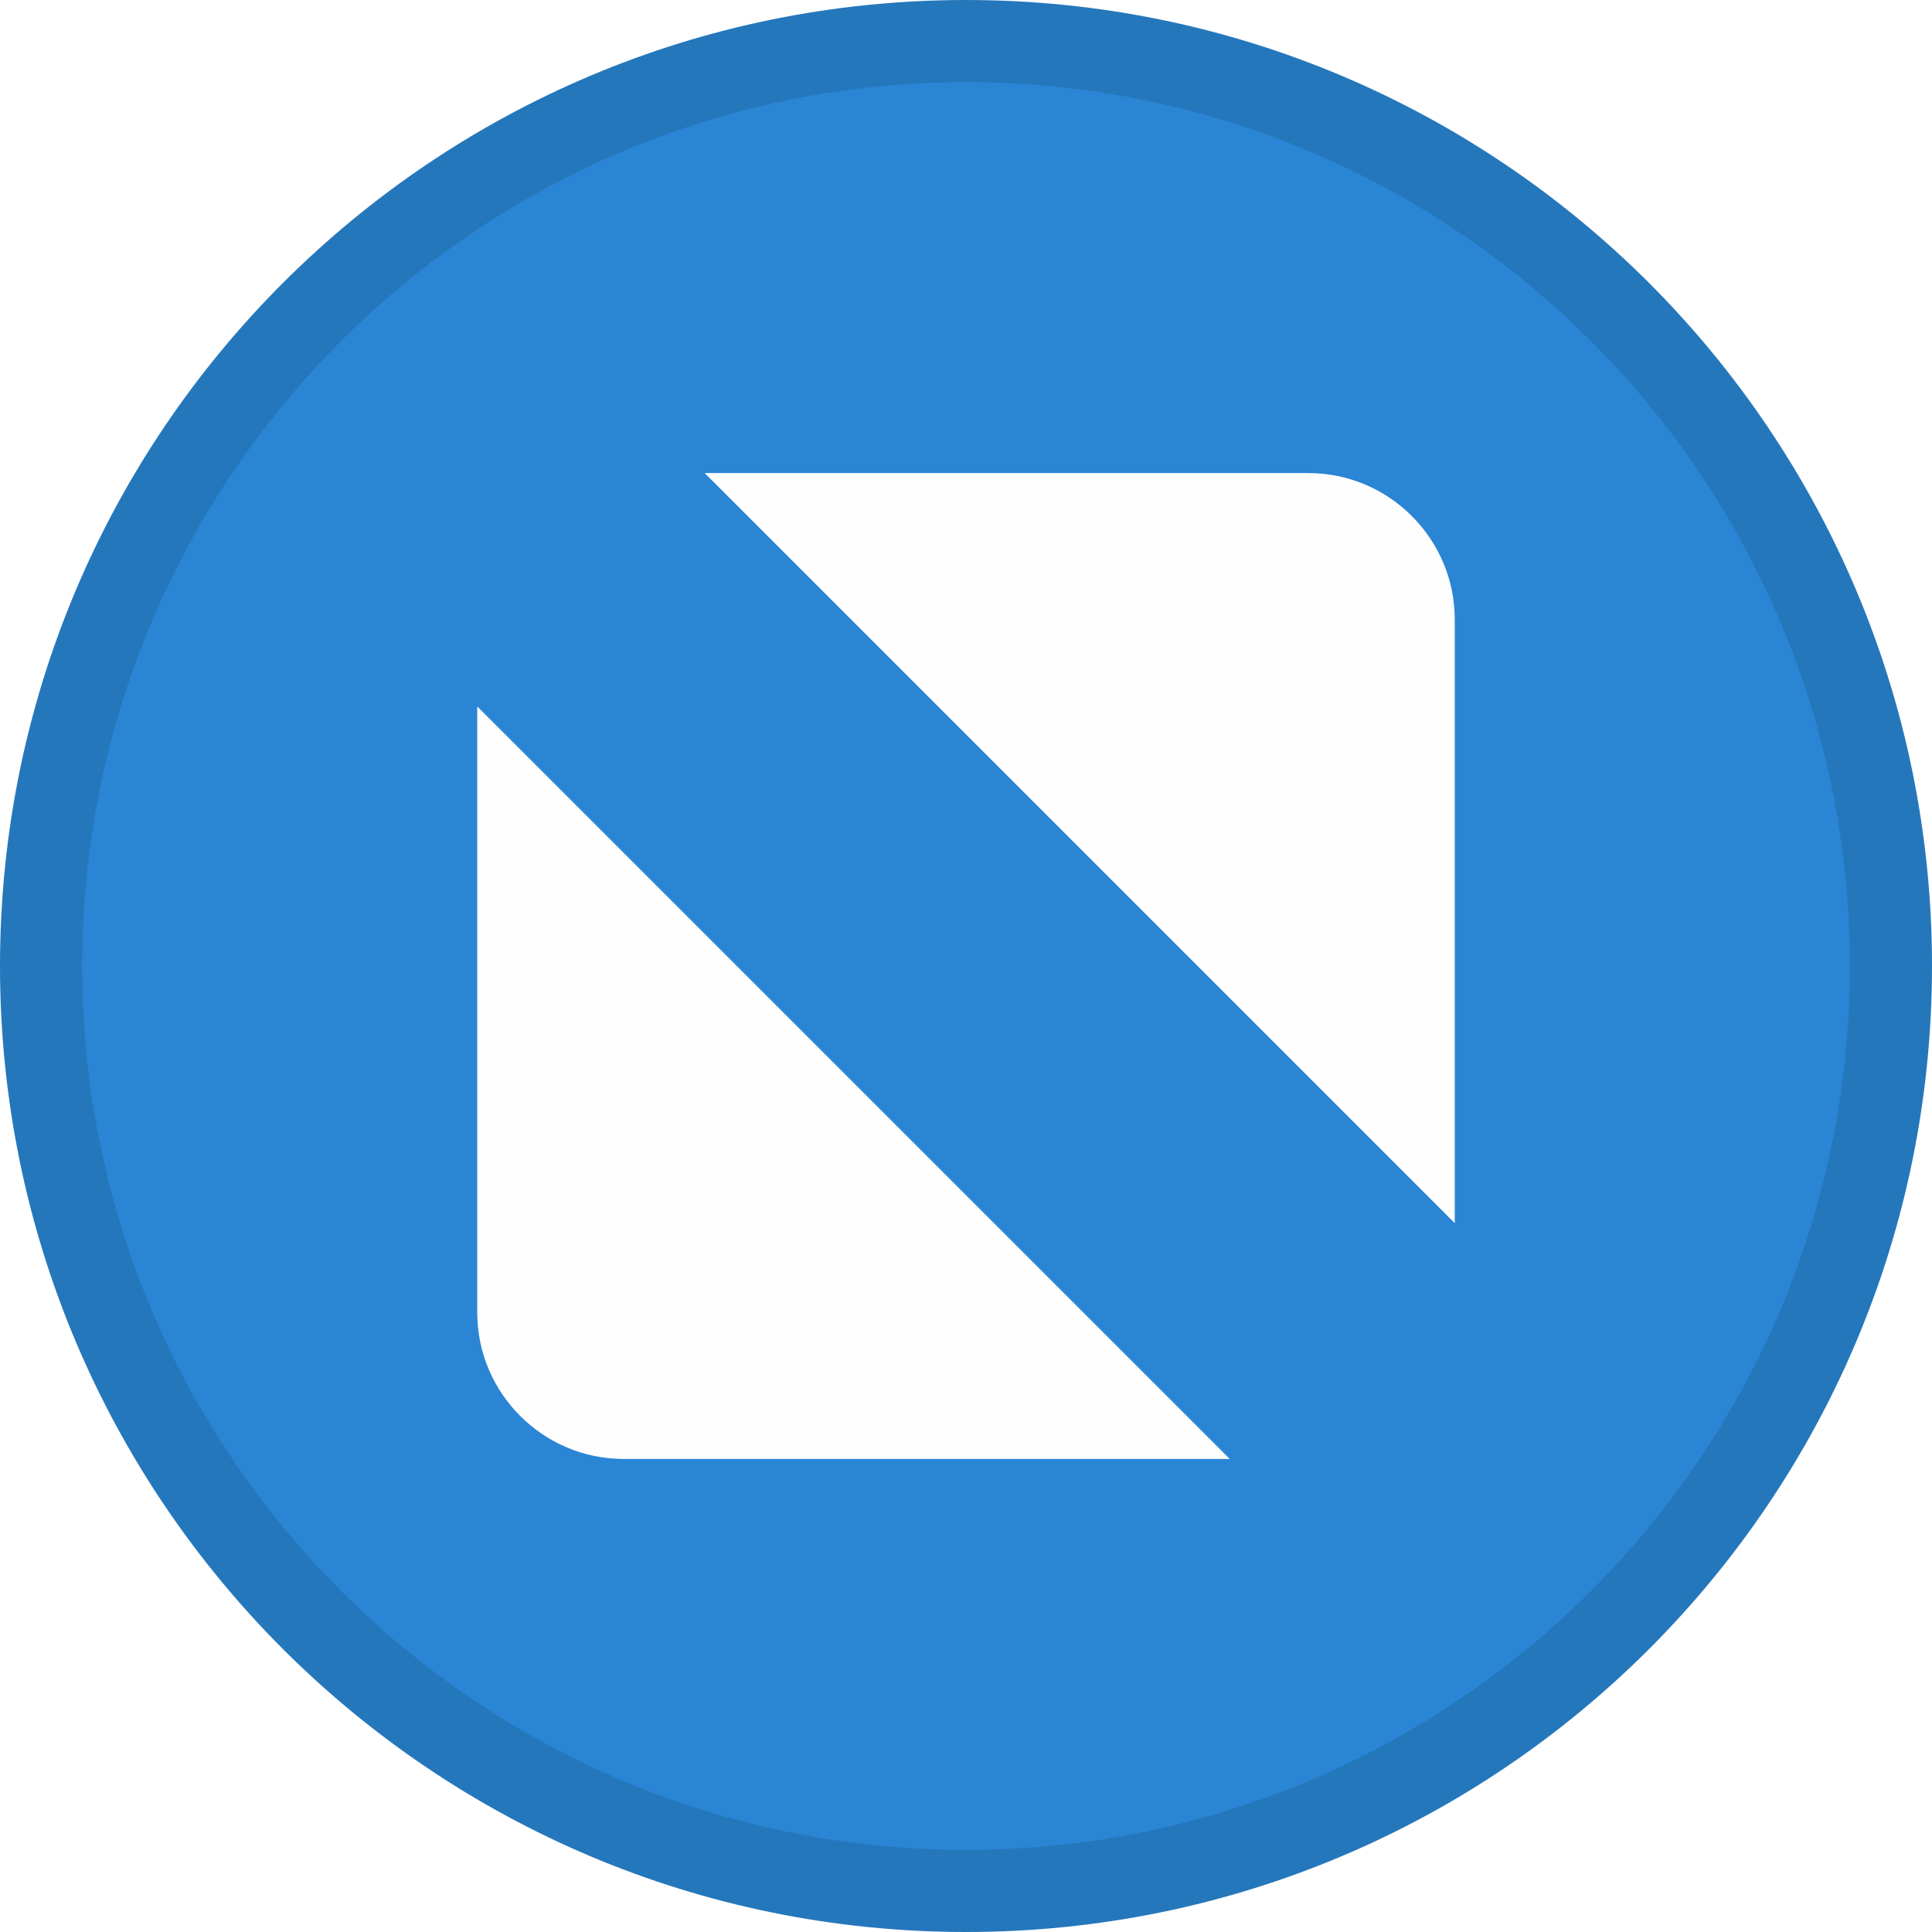
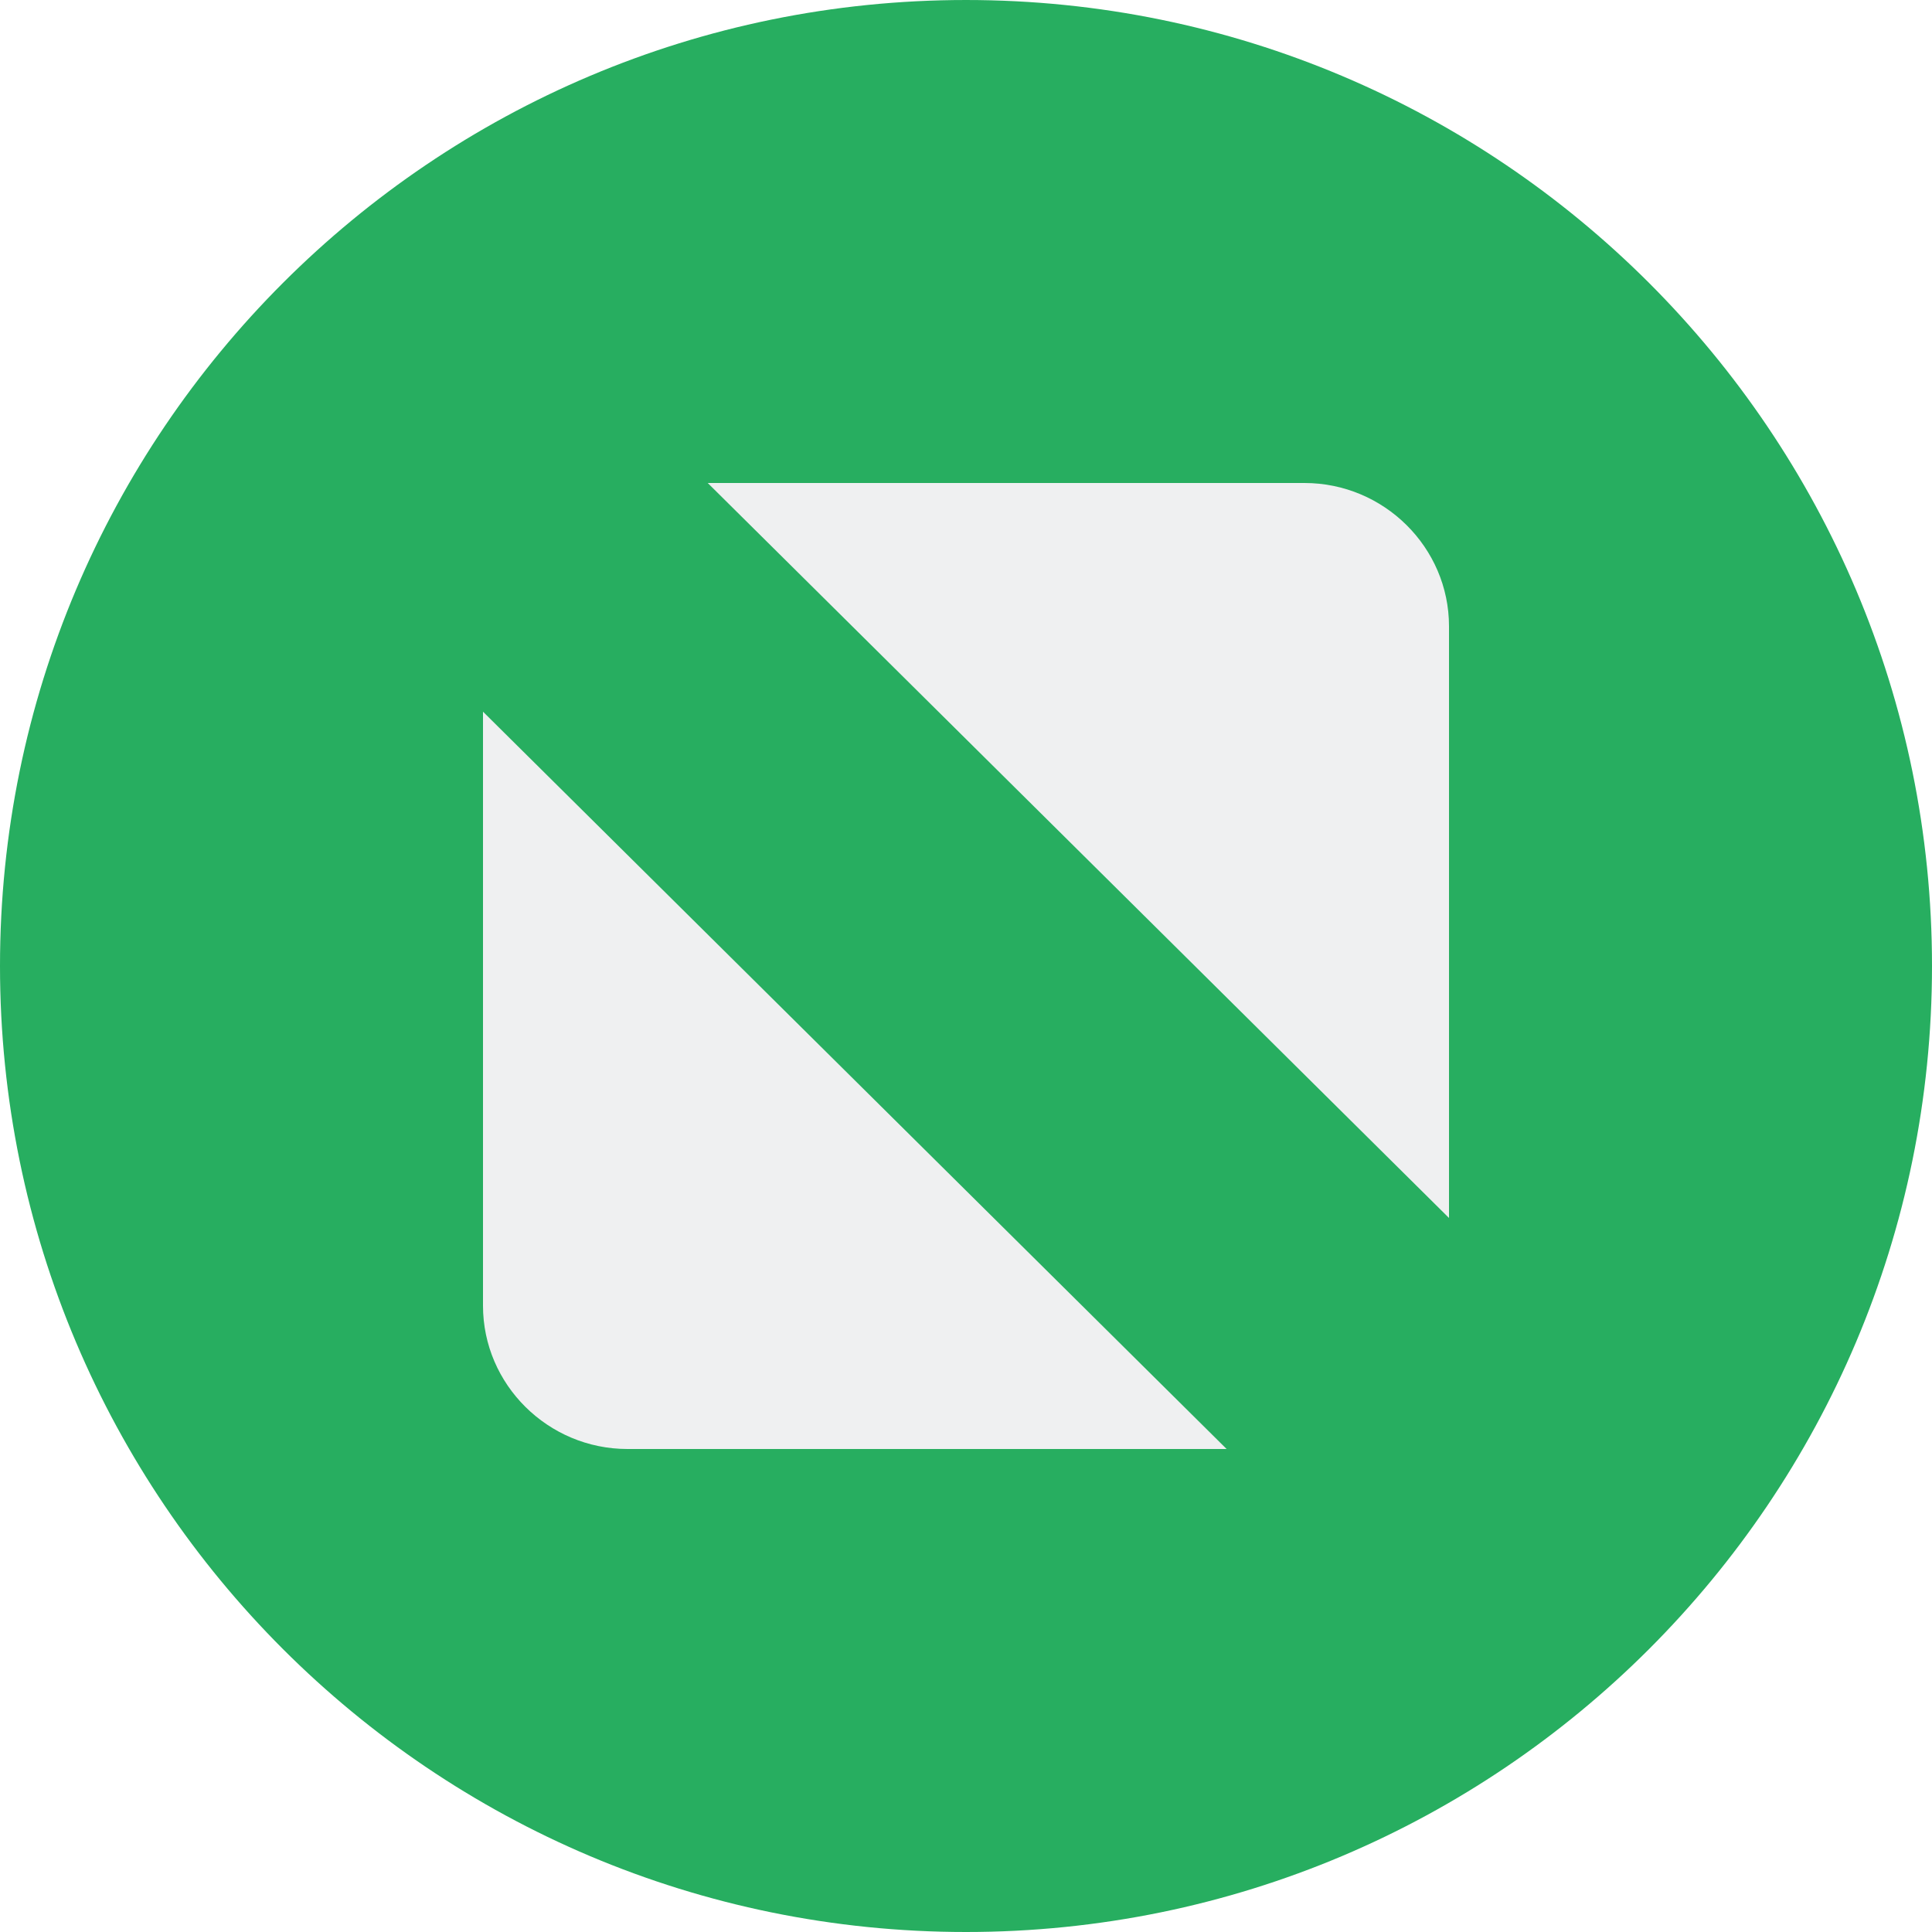
<svg xmlns="http://www.w3.org/2000/svg" viewBox="0 0 50 50" version="1.2" baseProfile="tiny">
  <defs>
</defs>
  <g fill="none" stroke="black" stroke-width="1" fill-rule="evenodd" stroke-linecap="square" stroke-linejoin="bevel">
-     <g fill="#2577bb" fill-opacity="1" stroke="none" transform="matrix(0.0548336,0,0,-0.0548338,-0.559759,50.5641)" font-family="SF Pro Display" font-size="10" font-weight="400" font-style="normal">
-       <path vector-effect="none" fill-rule="evenodd" d="M466.138,10.287 C717.934,10.287 922.059,214.413 922.059,466.208 C922.059,718.009 717.934,922.133 466.138,922.133 C214.334,922.133 10.208,718.009 10.208,466.208 C10.208,214.413 214.334,10.287 466.138,10.287 " />
+     <g fill="#27ae60" fill-opacity="1" stroke="none" transform="matrix(0.0552956,0,0,-0.0552959,-4.28815,49.1733)" font-family="SF Pro Display" font-size="10" font-weight="400" font-style="normal">
+       <path vector-effect="none" fill-rule="nonzero" d="M529.669,-14.951 C779.361,-14.951 981.78,187.467 981.78,437.161 C981.78,686.857 779.361,889.275 529.669,889.275 C279.969,889.275 77.549,686.857 77.549,437.161 C77.549,187.467 279.969,-14.951 529.669,-14.951 " />
    </g>
-     <g fill="#2a85d5" fill-opacity="1" stroke="none" transform="matrix(0.0548336,0,0,-0.0548338,-0.559759,50.5641)" font-family="SF Pro Display" font-size="10" font-weight="400" font-style="normal">
-       <path vector-effect="none" fill-rule="evenodd" d="M466.138,49.062 C696.521,49.062 883.283,235.829 883.283,466.208 C883.283,696.596 696.521,883.358 466.138,883.358 C235.75,883.358 48.987,696.596 48.987,466.208 C48.987,235.829 235.75,49.062 466.138,49.062 " />
-     </g>
-     <g fill="#fefefe" fill-opacity="1" stroke="none" transform="matrix(0.0548336,0,0,-0.0548338,-0.559759,50.5641)" font-family="SF Pro Display" font-size="10" font-weight="400" font-style="normal">
-       <path vector-effect="none" fill-rule="evenodd" d="M342.791,698.854 L627.804,698.854 C665.755,698.854 696.809,667.804 696.809,629.85 L696.809,344.842 L342.791,698.854 M590.604,233.567 L304.467,233.567 C266.512,233.567 235.462,264.617 235.462,302.571 L235.462,588.708 L590.604,233.567" />
+     <g fill="#eff0f1" fill-opacity="1" stroke="none" transform="matrix(0.0578019,0,0,-0.0573117,-0.0281215,49.7527)" font-family="SF Pro Display" font-size="10" font-weight="400" font-style="normal">
+       <path vector-effect="none" fill-rule="nonzero" d="M317.364,650.001 L584.563,650.001 C620.142,650.001 649.255,620.888 649.255,585.306 L649.255,318.11 L317.364,650.001 M549.688,213.79 L281.435,213.79 C245.852,213.79 216.743,242.899 216.743,278.481 L216.743,546.735 L549.688,213.79" />
    </g>
    <g fill="none" stroke="#000000" stroke-opacity="1" stroke-width="1" stroke-linecap="square" stroke-linejoin="bevel" transform="matrix(1,0,0,1,0,0)" font-family="SF Pro Display" font-size="10" font-weight="400" font-style="normal">
</g>
  </g>
</svg>
